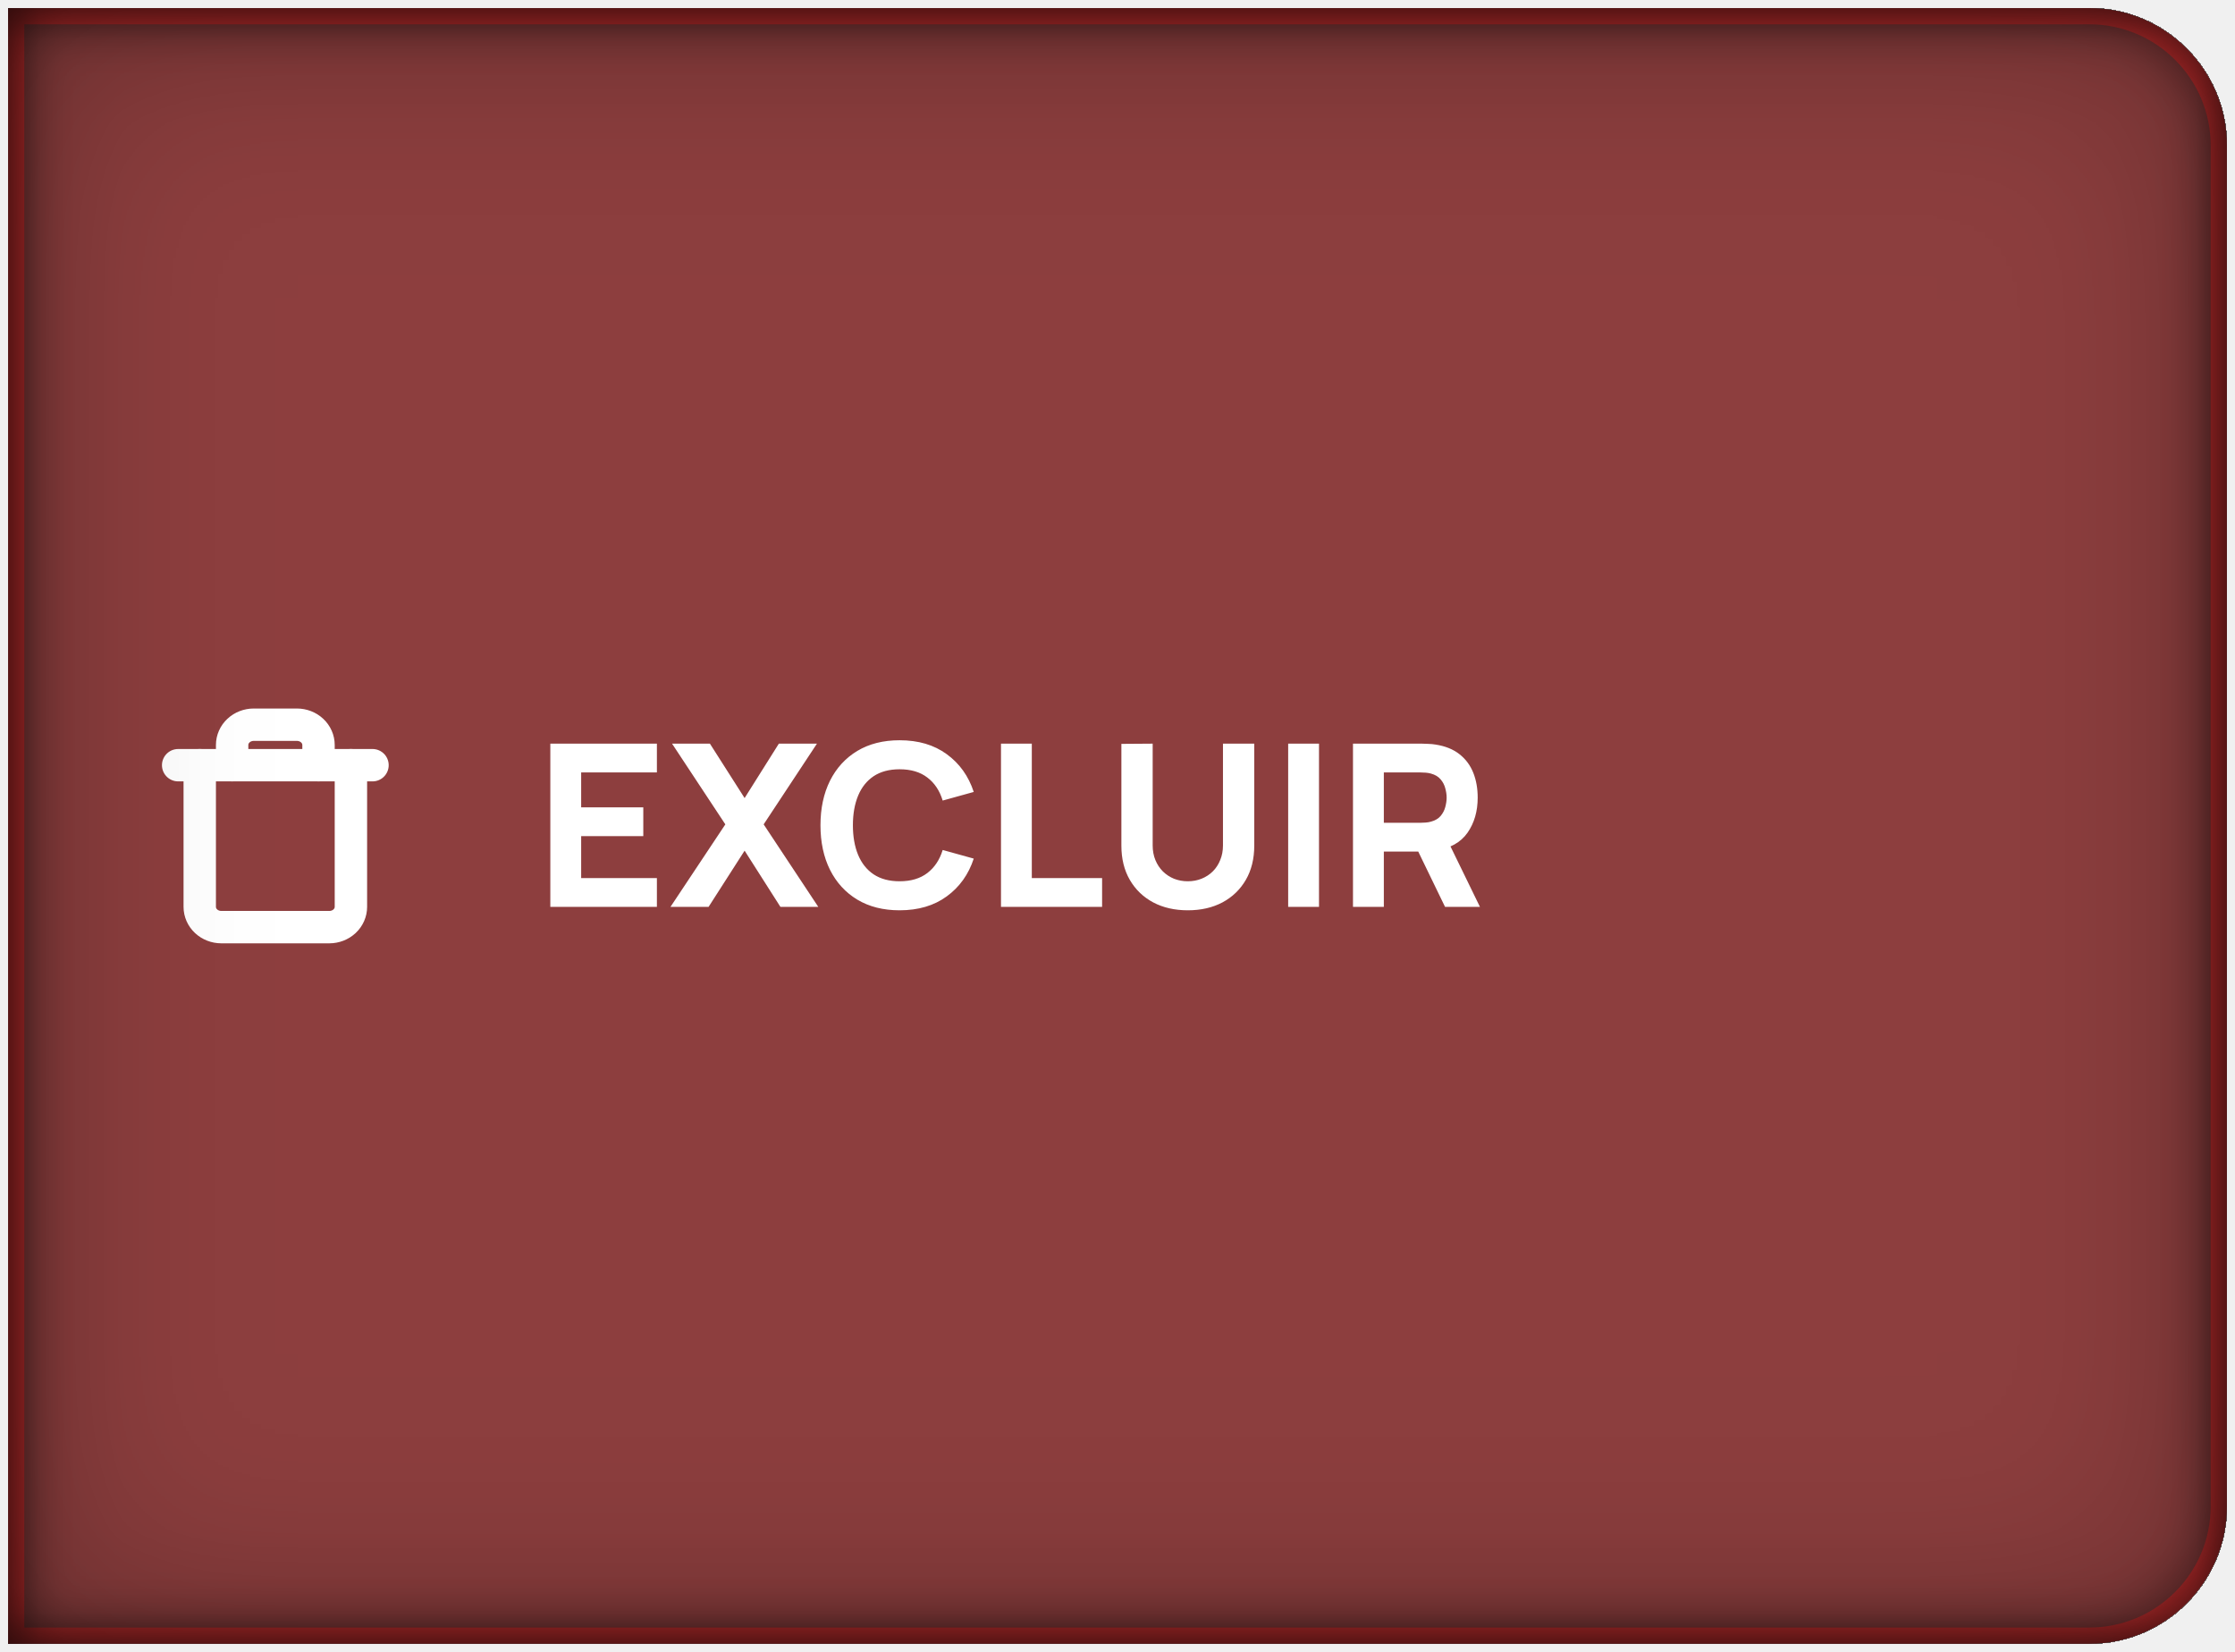
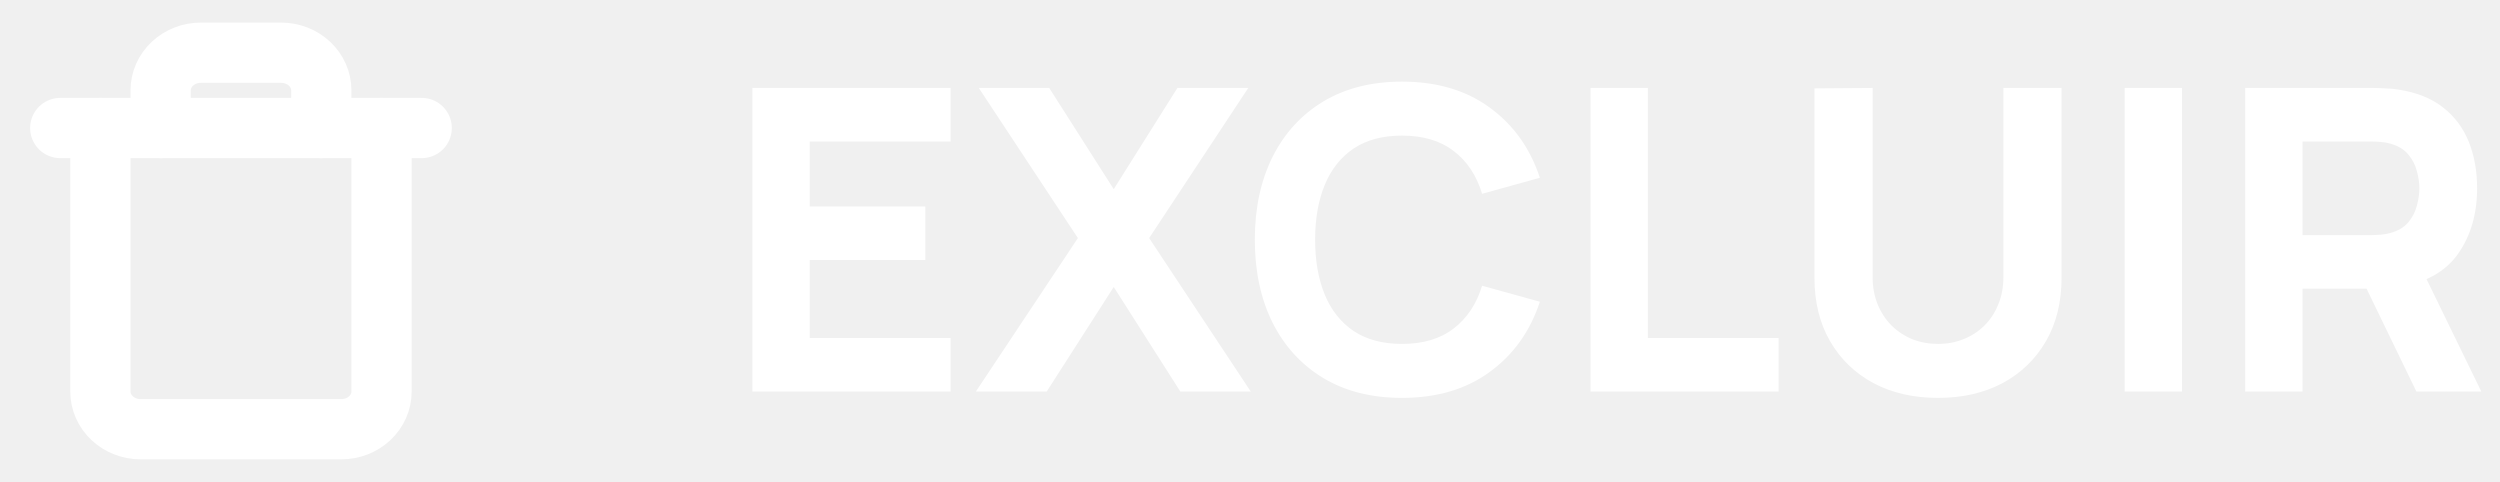
- <svg xmlns="http://www.w3.org/2000/svg" width="138" height="102" viewBox="0 0 138 102" fill="none">
-   <g filter="url(#filter0_ii_1927_8575)">
-     <path d="M1 1H129C133.418 1 137 4.582 137 9V93C137 97.418 133.418 101 129 101H1V1Z" fill="#8D3E3E" />
-     <path d="M1 1H129C133.418 1 137 4.582 137 9V93C137 97.418 133.418 101 129 101H1V1Z" stroke="#D93333" />
-     <g clip-path="url(#clip0_1927_8575)">
-       <path d="M11 47.25H12.333H23" stroke="white" stroke-width="2" stroke-linecap="round" stroke-linejoin="round" />
-       <path d="M21.667 47.25V56C21.667 56.331 21.526 56.65 21.276 56.884C21.026 57.118 20.687 57.25 20.333 57.25H13.667C13.313 57.25 12.974 57.118 12.724 56.884C12.474 56.65 12.333 56.331 12.333 56V47.25M14.333 47.25V46C14.333 45.669 14.474 45.35 14.724 45.116C14.974 44.882 15.313 44.75 15.667 44.75H18.333C18.687 44.75 19.026 44.882 19.276 45.116C19.526 45.35 19.667 45.669 19.667 46V47.25" stroke="white" stroke-width="2" stroke-linecap="round" stroke-linejoin="round" />
-     </g>
-     <path d="M33.98 56V45.92H40.56V47.698H35.884V49.854H39.72V51.632H35.884V54.222H40.56V56H33.98ZM41.398 56L44.786 50.904L41.496 45.92H43.834L45.976 49.28L48.09 45.92H50.442L47.152 50.904L50.526 56H48.188L45.976 52.528L43.75 56H41.398ZM55.546 56.21C54.538 56.21 53.668 55.991 52.935 55.552C52.207 55.113 51.645 54.5 51.248 53.711C50.856 52.922 50.66 52.005 50.66 50.96C50.66 49.915 50.856 48.998 51.248 48.209C51.645 47.42 52.207 46.807 52.935 46.368C53.668 45.929 54.538 45.71 55.546 45.71C56.704 45.71 57.674 45.997 58.458 46.571C59.247 47.145 59.802 47.922 60.124 48.902L58.206 49.434C58.02 48.823 57.705 48.349 57.261 48.013C56.818 47.672 56.246 47.502 55.546 47.502C54.907 47.502 54.373 47.644 53.943 47.929C53.519 48.214 53.199 48.615 52.984 49.133C52.77 49.651 52.662 50.26 52.662 50.96C52.662 51.66 52.77 52.269 52.984 52.787C53.199 53.305 53.519 53.706 53.943 53.991C54.373 54.276 54.907 54.418 55.546 54.418C56.246 54.418 56.818 54.248 57.261 53.907C57.705 53.566 58.02 53.093 58.206 52.486L60.124 53.018C59.802 53.998 59.247 54.775 58.458 55.349C57.674 55.923 56.704 56.21 55.546 56.21ZM61.806 56V45.92H63.709V54.222H68.049V56H61.806ZM73.342 56.21C72.53 56.21 71.816 56.047 71.2 55.72C70.584 55.389 70.103 54.924 69.758 54.327C69.412 53.73 69.24 53.027 69.24 52.22V45.934L71.172 45.92V52.206C71.172 52.537 71.228 52.838 71.34 53.109C71.452 53.38 71.606 53.613 71.802 53.809C72.002 54.005 72.233 54.157 72.495 54.264C72.761 54.367 73.043 54.418 73.342 54.418C73.65 54.418 73.934 54.364 74.196 54.257C74.462 54.15 74.693 53.998 74.889 53.802C75.085 53.606 75.236 53.373 75.344 53.102C75.456 52.831 75.512 52.533 75.512 52.206V45.92H77.444V52.22C77.444 53.027 77.271 53.73 76.926 54.327C76.58 54.924 76.1 55.389 75.484 55.72C74.868 56.047 74.154 56.21 73.342 56.21ZM79.538 56V45.92H81.442V56H79.538ZM83.54 56V45.92H87.796C87.894 45.92 88.025 45.925 88.189 45.934C88.356 45.939 88.506 45.953 88.636 45.976C89.239 46.069 89.731 46.268 90.114 46.571C90.501 46.874 90.785 47.257 90.968 47.719C91.15 48.176 91.24 48.687 91.24 49.252C91.24 50.097 91.031 50.82 90.611 51.422C90.191 52.019 89.532 52.388 88.636 52.528L87.796 52.584H85.445V56H83.54ZM89.225 56L87.237 51.898L89.197 51.52L91.38 56H89.225ZM85.445 50.806H87.713C87.811 50.806 87.918 50.801 88.034 50.792C88.151 50.783 88.258 50.764 88.356 50.736C88.613 50.666 88.811 50.549 88.951 50.386C89.091 50.218 89.187 50.034 89.239 49.833C89.294 49.628 89.323 49.434 89.323 49.252C89.323 49.07 89.294 48.879 89.239 48.678C89.187 48.473 89.091 48.288 88.951 48.125C88.811 47.957 88.613 47.838 88.356 47.768C88.258 47.74 88.151 47.721 88.034 47.712C87.918 47.703 87.811 47.698 87.713 47.698H85.445V50.806Z" fill="white" />
+ <svg xmlns="http://www.w3.org/2000/svg" width="83" height="16" viewBox="0 0 83 16" fill="none">
+   <g clip-path="url(#clip0_1633_8499)">
+     <path d="M2 4.25H3.333H14" stroke="white" stroke-width="2" stroke-linecap="round" stroke-linejoin="round" />
+     <path d="M12.667 4.25V13C12.667 13.332 12.526 13.649 12.276 13.884C12.026 14.118 11.687 14.25 11.333 14.25H4.667C4.313 14.25 3.974 14.118 3.724 13.884C3.474 13.649 3.333 13.332 3.333 13V4.25M5.333 4.25V3C5.333 2.668 5.474 2.351 5.724 2.116C5.974 1.882 6.313 1.75 6.667 1.75H9.333C9.687 1.75 10.026 1.882 10.276 2.116C10.526 2.351 10.667 2.668 10.667 3V4.25" stroke="white" stroke-width="2" stroke-linecap="round" stroke-linejoin="round" />
  </g>
+   <path d="M24.98 13V2.92H31.56V4.698H26.884V6.854H30.72V8.632H26.884V11.222H31.56V13H24.98ZM32.398 13L35.786 7.904L32.496 2.92H34.834L36.976 6.28L39.09 2.92H41.442L38.152 7.904L41.526 13H39.188L36.976 9.528L34.75 13H32.398ZM46.546 13.21C45.538 13.21 44.668 12.991 43.935 12.552C43.207 12.113 42.645 11.5 42.248 10.711C41.856 9.922 41.66 9.005 41.66 7.96C41.66 6.915 41.856 5.998 42.248 5.209C42.645 4.42 43.207 3.807 43.935 3.368C44.668 2.929 45.538 2.71 46.546 2.71C47.704 2.71 48.674 2.997 49.458 3.571C50.247 4.145 50.802 4.922 51.124 5.902L49.206 6.434C49.02 5.823 48.705 5.349 48.261 5.013C47.818 4.672 47.246 4.502 46.546 4.502C45.907 4.502 45.373 4.644 44.943 4.929C44.519 5.214 44.199 5.615 43.984 6.133C43.77 6.651 43.662 7.26 43.662 7.96C43.662 8.66 43.77 9.269 43.984 9.787C44.199 10.305 44.519 10.706 44.943 10.991C45.373 11.276 45.907 11.418 46.546 11.418C47.246 11.418 47.818 11.248 48.261 10.907C48.705 10.566 49.02 10.093 49.206 9.486L51.124 10.018C50.802 10.998 50.247 11.775 49.458 12.349C48.674 12.923 47.704 13.21 46.546 13.21ZM52.806 13V2.92H54.709V11.222H59.05V13H52.806ZM64.342 13.21C63.53 13.21 62.816 13.047 62.2 12.72C61.584 12.389 61.103 11.924 60.758 11.327C60.412 10.73 60.24 10.027 60.24 9.22V2.934L62.172 2.92V9.206C62.172 9.537 62.228 9.838 62.34 10.109C62.452 10.38 62.606 10.613 62.802 10.809C63.002 11.005 63.233 11.157 63.495 11.264C63.761 11.367 64.043 11.418 64.342 11.418C64.65 11.418 64.934 11.364 65.196 11.257C65.462 11.15 65.693 10.998 65.889 10.802C66.085 10.606 66.236 10.373 66.344 10.102C66.456 9.831 66.512 9.533 66.512 9.206V2.92H68.444V9.22C68.444 10.027 68.271 10.73 67.926 11.327C67.58 11.924 67.1 12.389 66.484 12.72C65.868 13.047 65.154 13.21 64.342 13.21ZM70.538 13V2.92H72.442V13H70.538ZM74.54 13V2.92H78.796C78.894 2.92 79.025 2.925 79.189 2.934C79.356 2.939 79.506 2.953 79.636 2.976C80.239 3.069 80.731 3.268 81.114 3.571C81.501 3.874 81.785 4.257 81.968 4.719C82.15 5.176 82.24 5.687 82.24 6.252C82.24 7.097 82.031 7.82 81.611 8.422C81.191 9.019 80.532 9.388 79.636 9.528L78.796 9.584H76.445V13H74.54ZM80.225 13L78.237 8.898L80.197 8.52L82.38 13H80.225ZM76.445 7.806H78.713C78.811 7.806 78.918 7.801 79.034 7.792C79.151 7.783 79.258 7.764 79.356 7.736C79.613 7.666 79.811 7.549 79.951 7.386C80.091 7.218 80.187 7.034 80.239 6.833C80.294 6.628 80.323 6.434 80.323 6.252C80.323 6.07 80.294 5.879 80.239 5.678C80.187 5.473 80.091 5.288 79.951 5.125C79.811 4.957 79.613 4.838 79.356 4.768C79.258 4.74 79.151 4.721 79.034 4.712C78.918 4.703 78.811 4.698 78.713 4.698H76.445V7.806Z" fill="white" />
  <defs>
-     <filter id="filter0_ii_1927_8575" x="0.5" y="0.5" width="137" height="101" filterUnits="userSpaceOnUse" color-interpolation-filters="sRGB">
-       <feFlood flood-opacity="0" result="BackgroundImageFix" />
-       <feBlend mode="normal" in="SourceGraphic" in2="BackgroundImageFix" result="shape" />
-       <feColorMatrix in="SourceAlpha" type="matrix" values="0 0 0 0 0 0 0 0 0 0 0 0 0 0 0 0 0 0 127 0" result="hardAlpha" />
-       <feOffset />
-       <feGaussianBlur stdDeviation="7.5" />
-       <feComposite in2="hardAlpha" operator="arithmetic" k2="-1" k3="1" />
-       <feColorMatrix type="matrix" values="0 0 0 0 0 0 0 0 0 0 0 0 0 0 0 0 0 0 0.25 0" />
-       <feBlend mode="normal" in2="shape" result="effect1_innerShadow_1927_8575" />
-       <feColorMatrix in="SourceAlpha" type="matrix" values="0 0 0 0 0 0 0 0 0 0 0 0 0 0 0 0 0 0 127 0" result="hardAlpha" />
-       <feOffset />
-       <feGaussianBlur stdDeviation="2" />
-       <feComposite in2="hardAlpha" operator="arithmetic" k2="-1" k3="1" />
-       <feColorMatrix type="matrix" values="0 0 0 0 0 0 0 0 0 0 0 0 0 0 0 0 0 0 0.75 0" />
-       <feBlend mode="normal" in2="effect1_innerShadow_1927_8575" result="effect2_innerShadow_1927_8575" />
-     </filter>
-     <clipPath id="clip0_1927_8575">
-       <rect width="16" height="15" fill="white" transform="translate(9 43.5)" />
+     <clipPath id="clip0_1633_8499">
+       <rect width="16" height="15" fill="white" transform="translate(0 0.5)" />
    </clipPath>
  </defs>
</svg>
